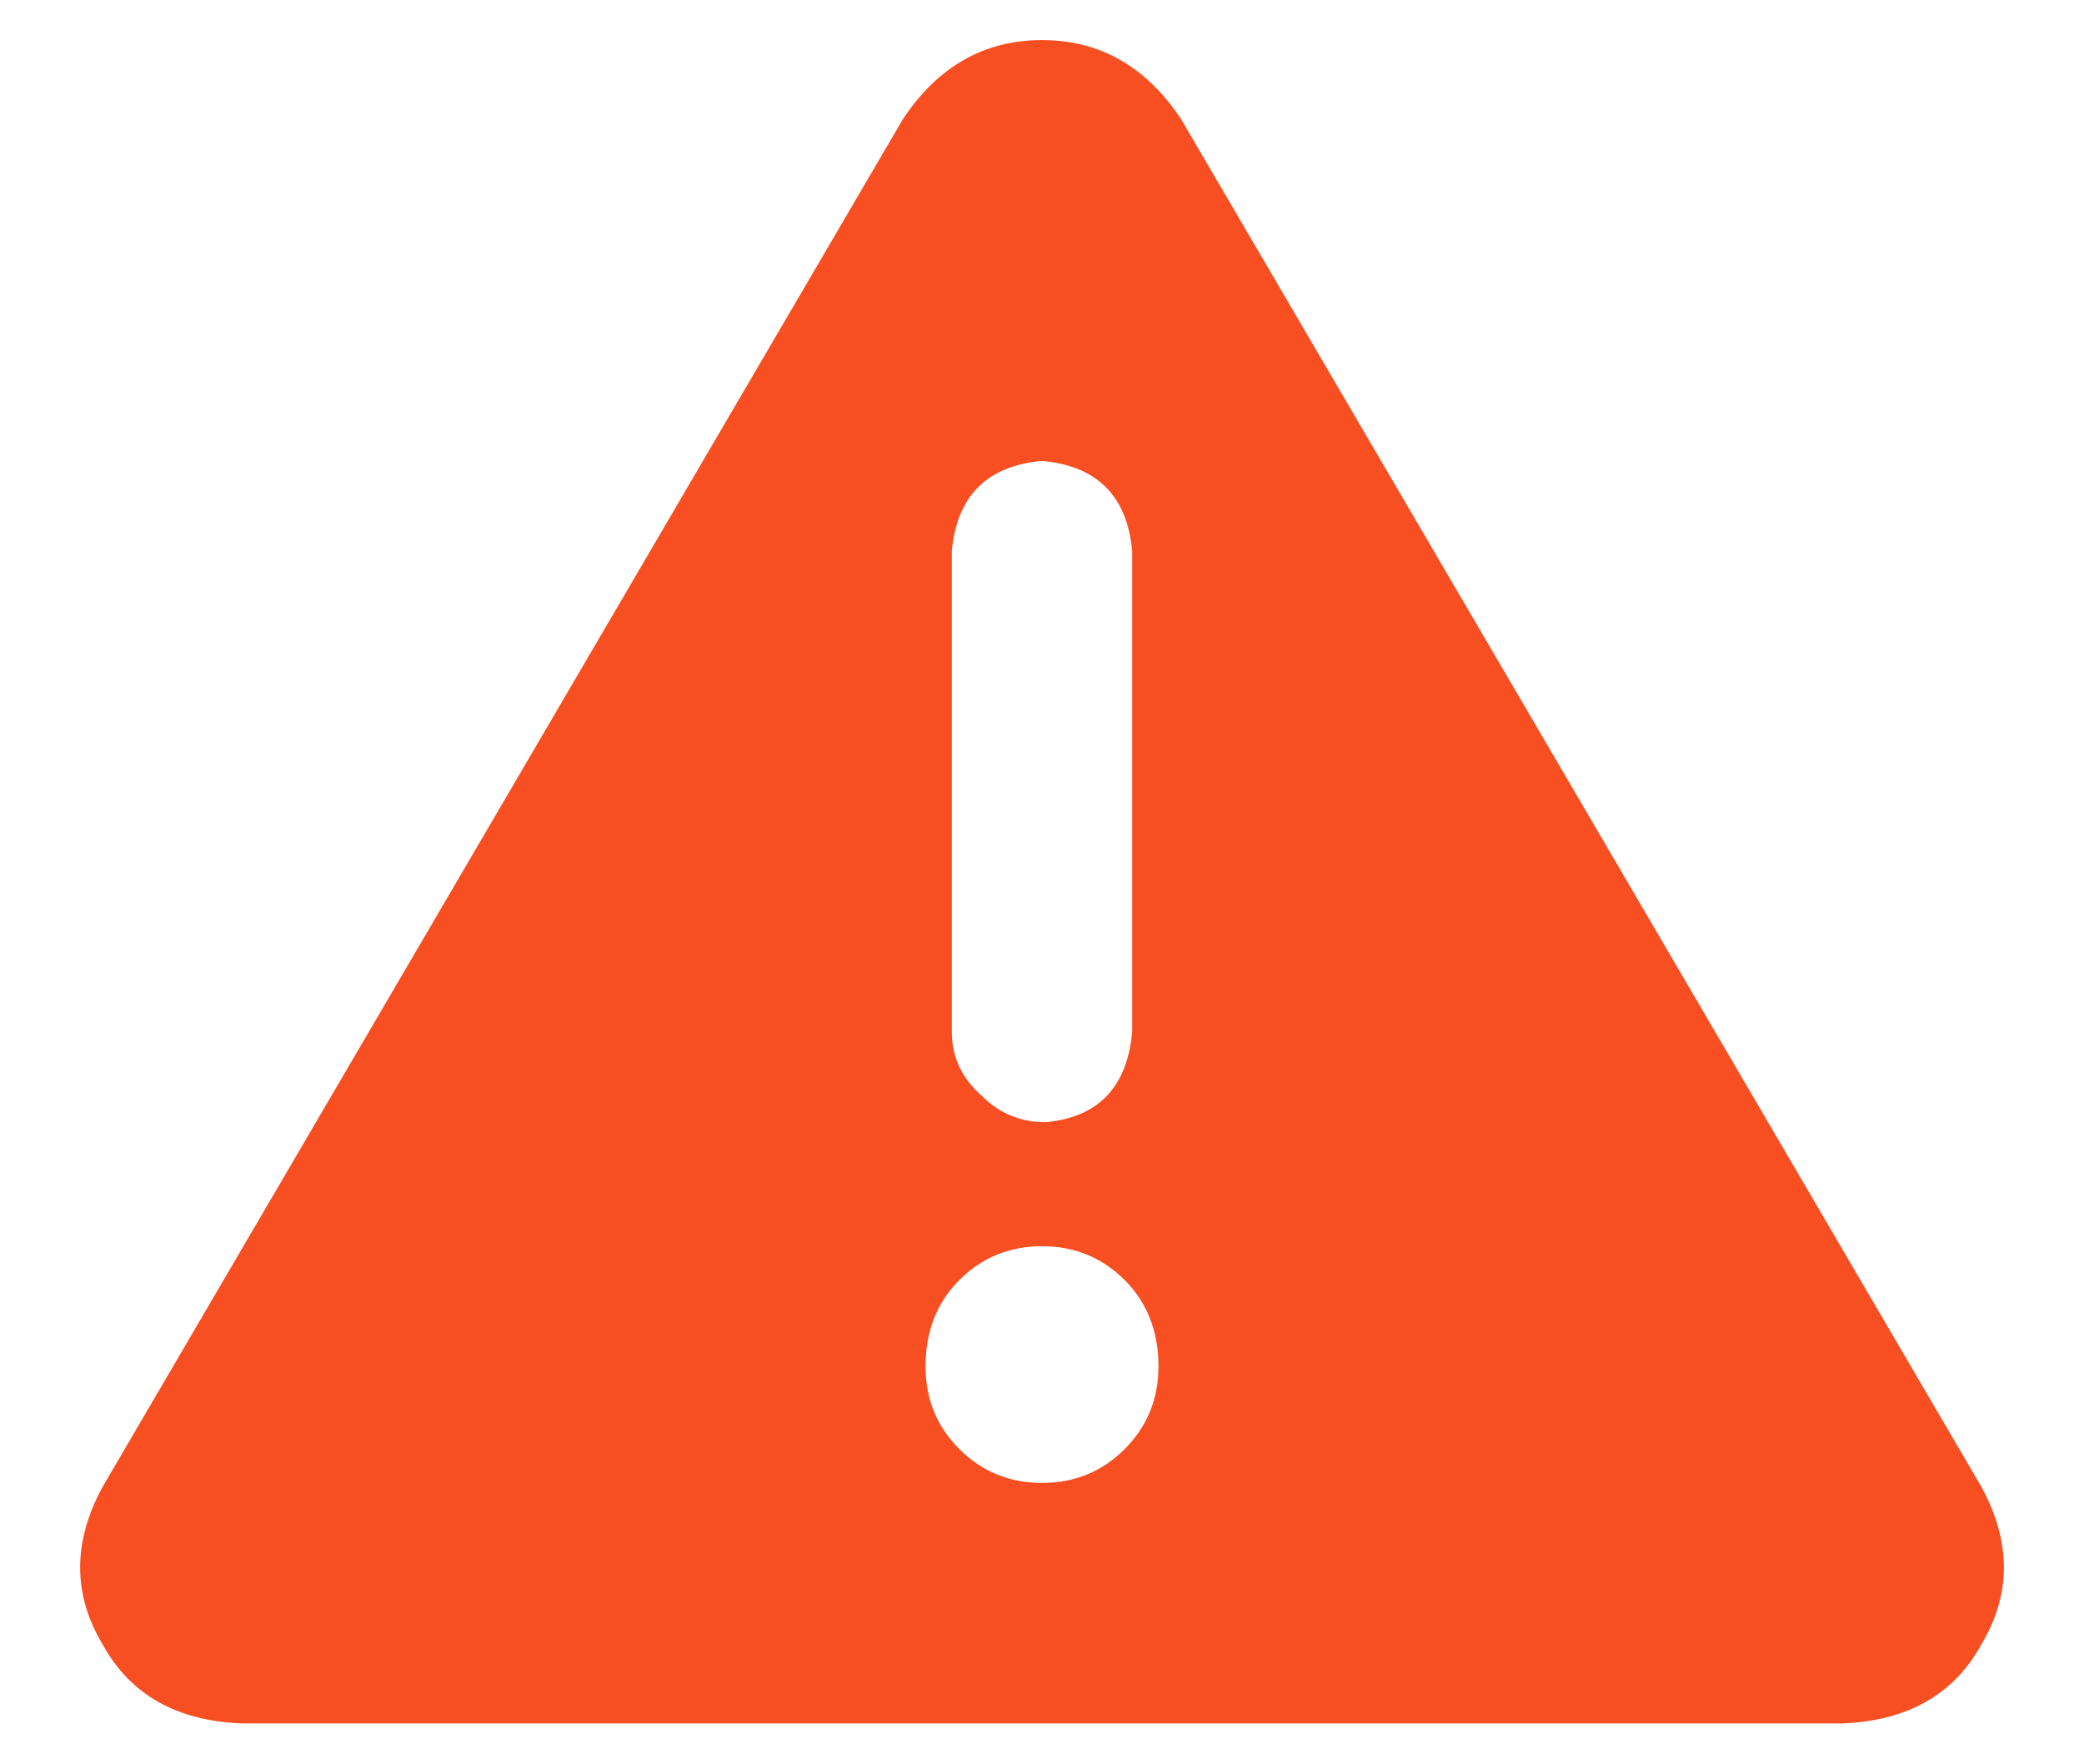
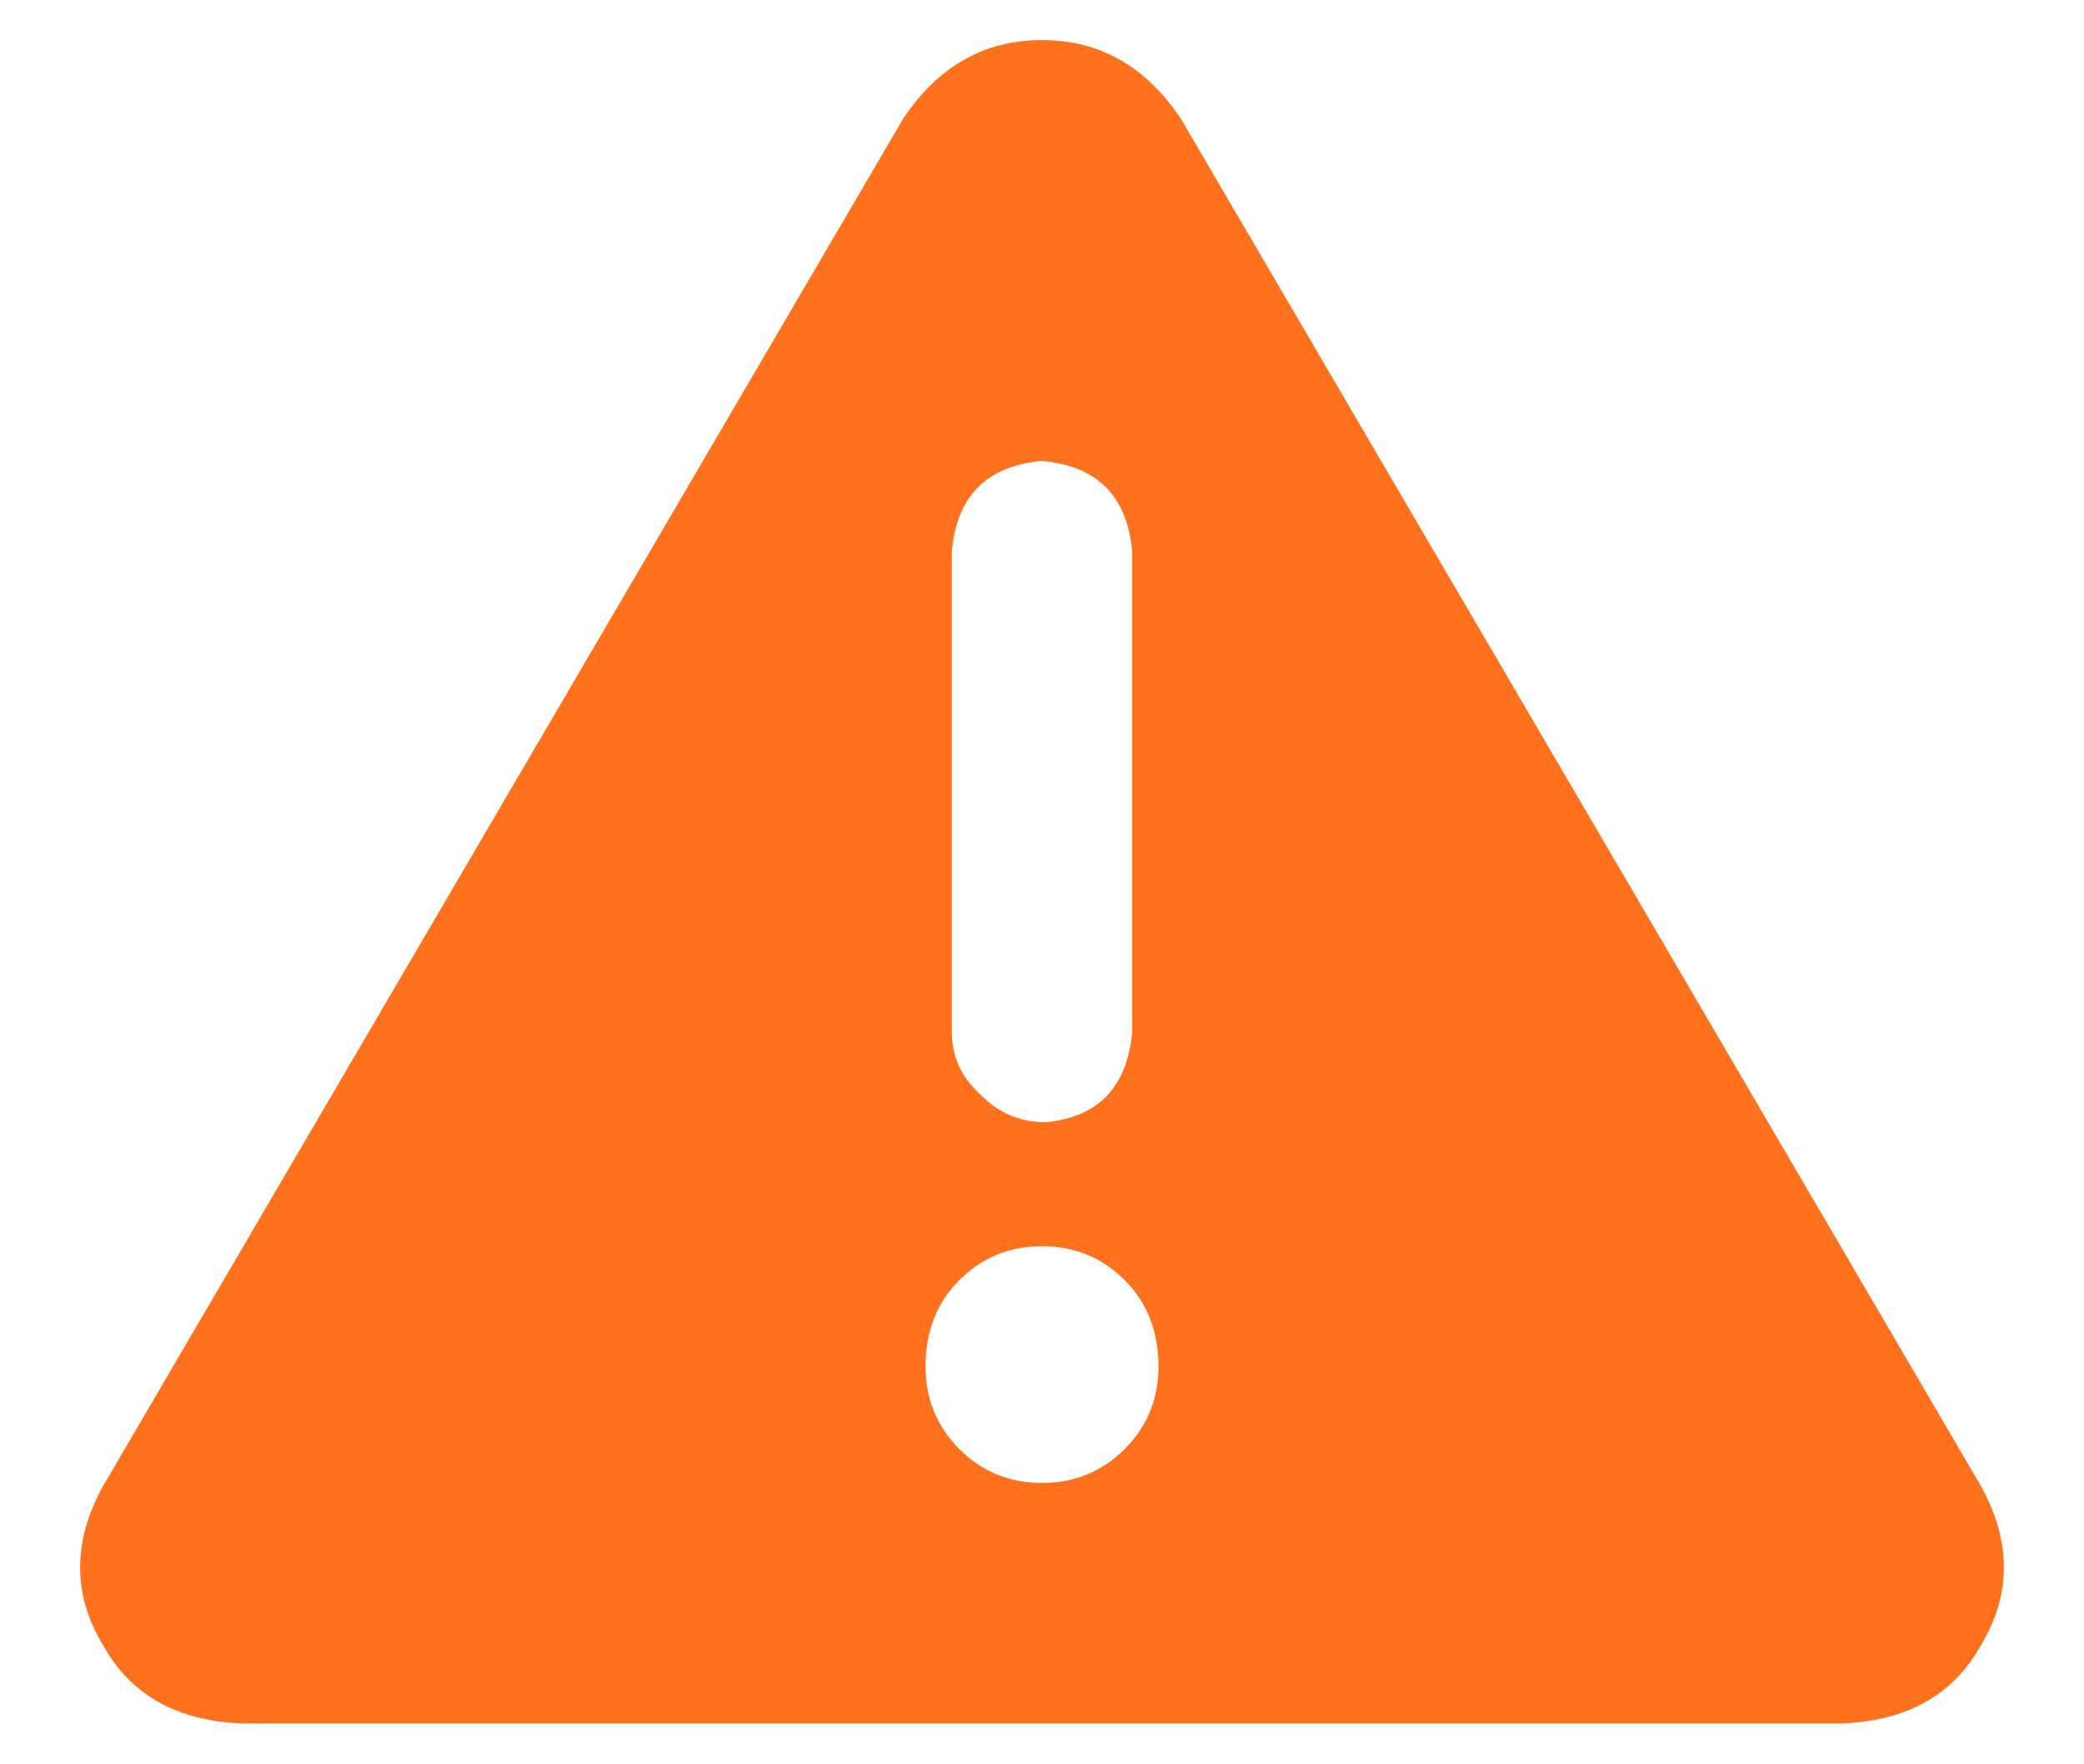
<svg xmlns="http://www.w3.org/2000/svg" width="26" height="22" viewBox="0 0 26 22" fill="none">
-   <path d="M24.719 18.547C25.094 19.234 25.094 19.891 24.719 20.516C24.375 21.141 23.797 21.469 22.984 21.5H3.016C2.203 21.469 1.625 21.141 1.281 20.516C0.906 19.891 0.906 19.234 1.281 18.547L11.266 1.484C11.703 0.828 12.281 0.5 13 0.5C13.719 0.5 14.297 0.828 14.734 1.484L24.719 18.547ZM11.875 6.875V12.875C11.875 13.188 12 13.453 12.25 13.672C12.469 13.891 12.734 14 13.047 14C13.703 13.938 14.062 13.562 14.125 12.875V6.875C14.062 6.188 13.688 5.812 13 5.75C12.312 5.812 11.938 6.188 11.875 6.875ZM13 18.5C13.406 18.5 13.75 18.359 14.031 18.078C14.312 17.797 14.453 17.453 14.453 17.047C14.453 16.609 14.312 16.25 14.031 15.969C13.75 15.688 13.406 15.547 13 15.547C12.594 15.547 12.25 15.688 11.969 15.969C11.688 16.25 11.547 16.609 11.547 17.047C11.547 17.453 11.688 17.797 11.969 18.078C12.25 18.359 12.594 18.5 13 18.5Z" fill="#F74F22" />
+   <path d="M24.719 18.547C25.094 19.234 25.094 19.891 24.719 20.516C24.375 21.141 23.797 21.469 22.984 21.5H3.016C2.203 21.469 1.625 21.141 1.281 20.516C0.906 19.891 0.906 19.234 1.281 18.547L11.266 1.484C11.703 0.828 12.281 0.5 13 0.5C13.719 0.5 14.297 0.828 14.734 1.484L24.719 18.547ZM11.875 6.875V12.875C11.875 13.188 12 13.453 12.25 13.672C12.469 13.891 12.734 14 13.047 14C13.703 13.938 14.062 13.562 14.125 12.875V6.875C14.062 6.188 13.688 5.812 13 5.75C12.312 5.812 11.938 6.188 11.875 6.875ZM13 18.5C13.406 18.5 13.75 18.359 14.031 18.078C14.312 17.797 14.453 17.453 14.453 17.047C14.453 16.609 14.312 16.25 14.031 15.969C13.75 15.688 13.406 15.547 13 15.547C12.594 15.547 12.25 15.688 11.969 15.969C11.688 16.25 11.547 16.609 11.547 17.047C11.547 17.453 11.688 17.797 11.969 18.078C12.25 18.359 12.594 18.5 13 18.5Z" fill="#ff711d" />
</svg>
